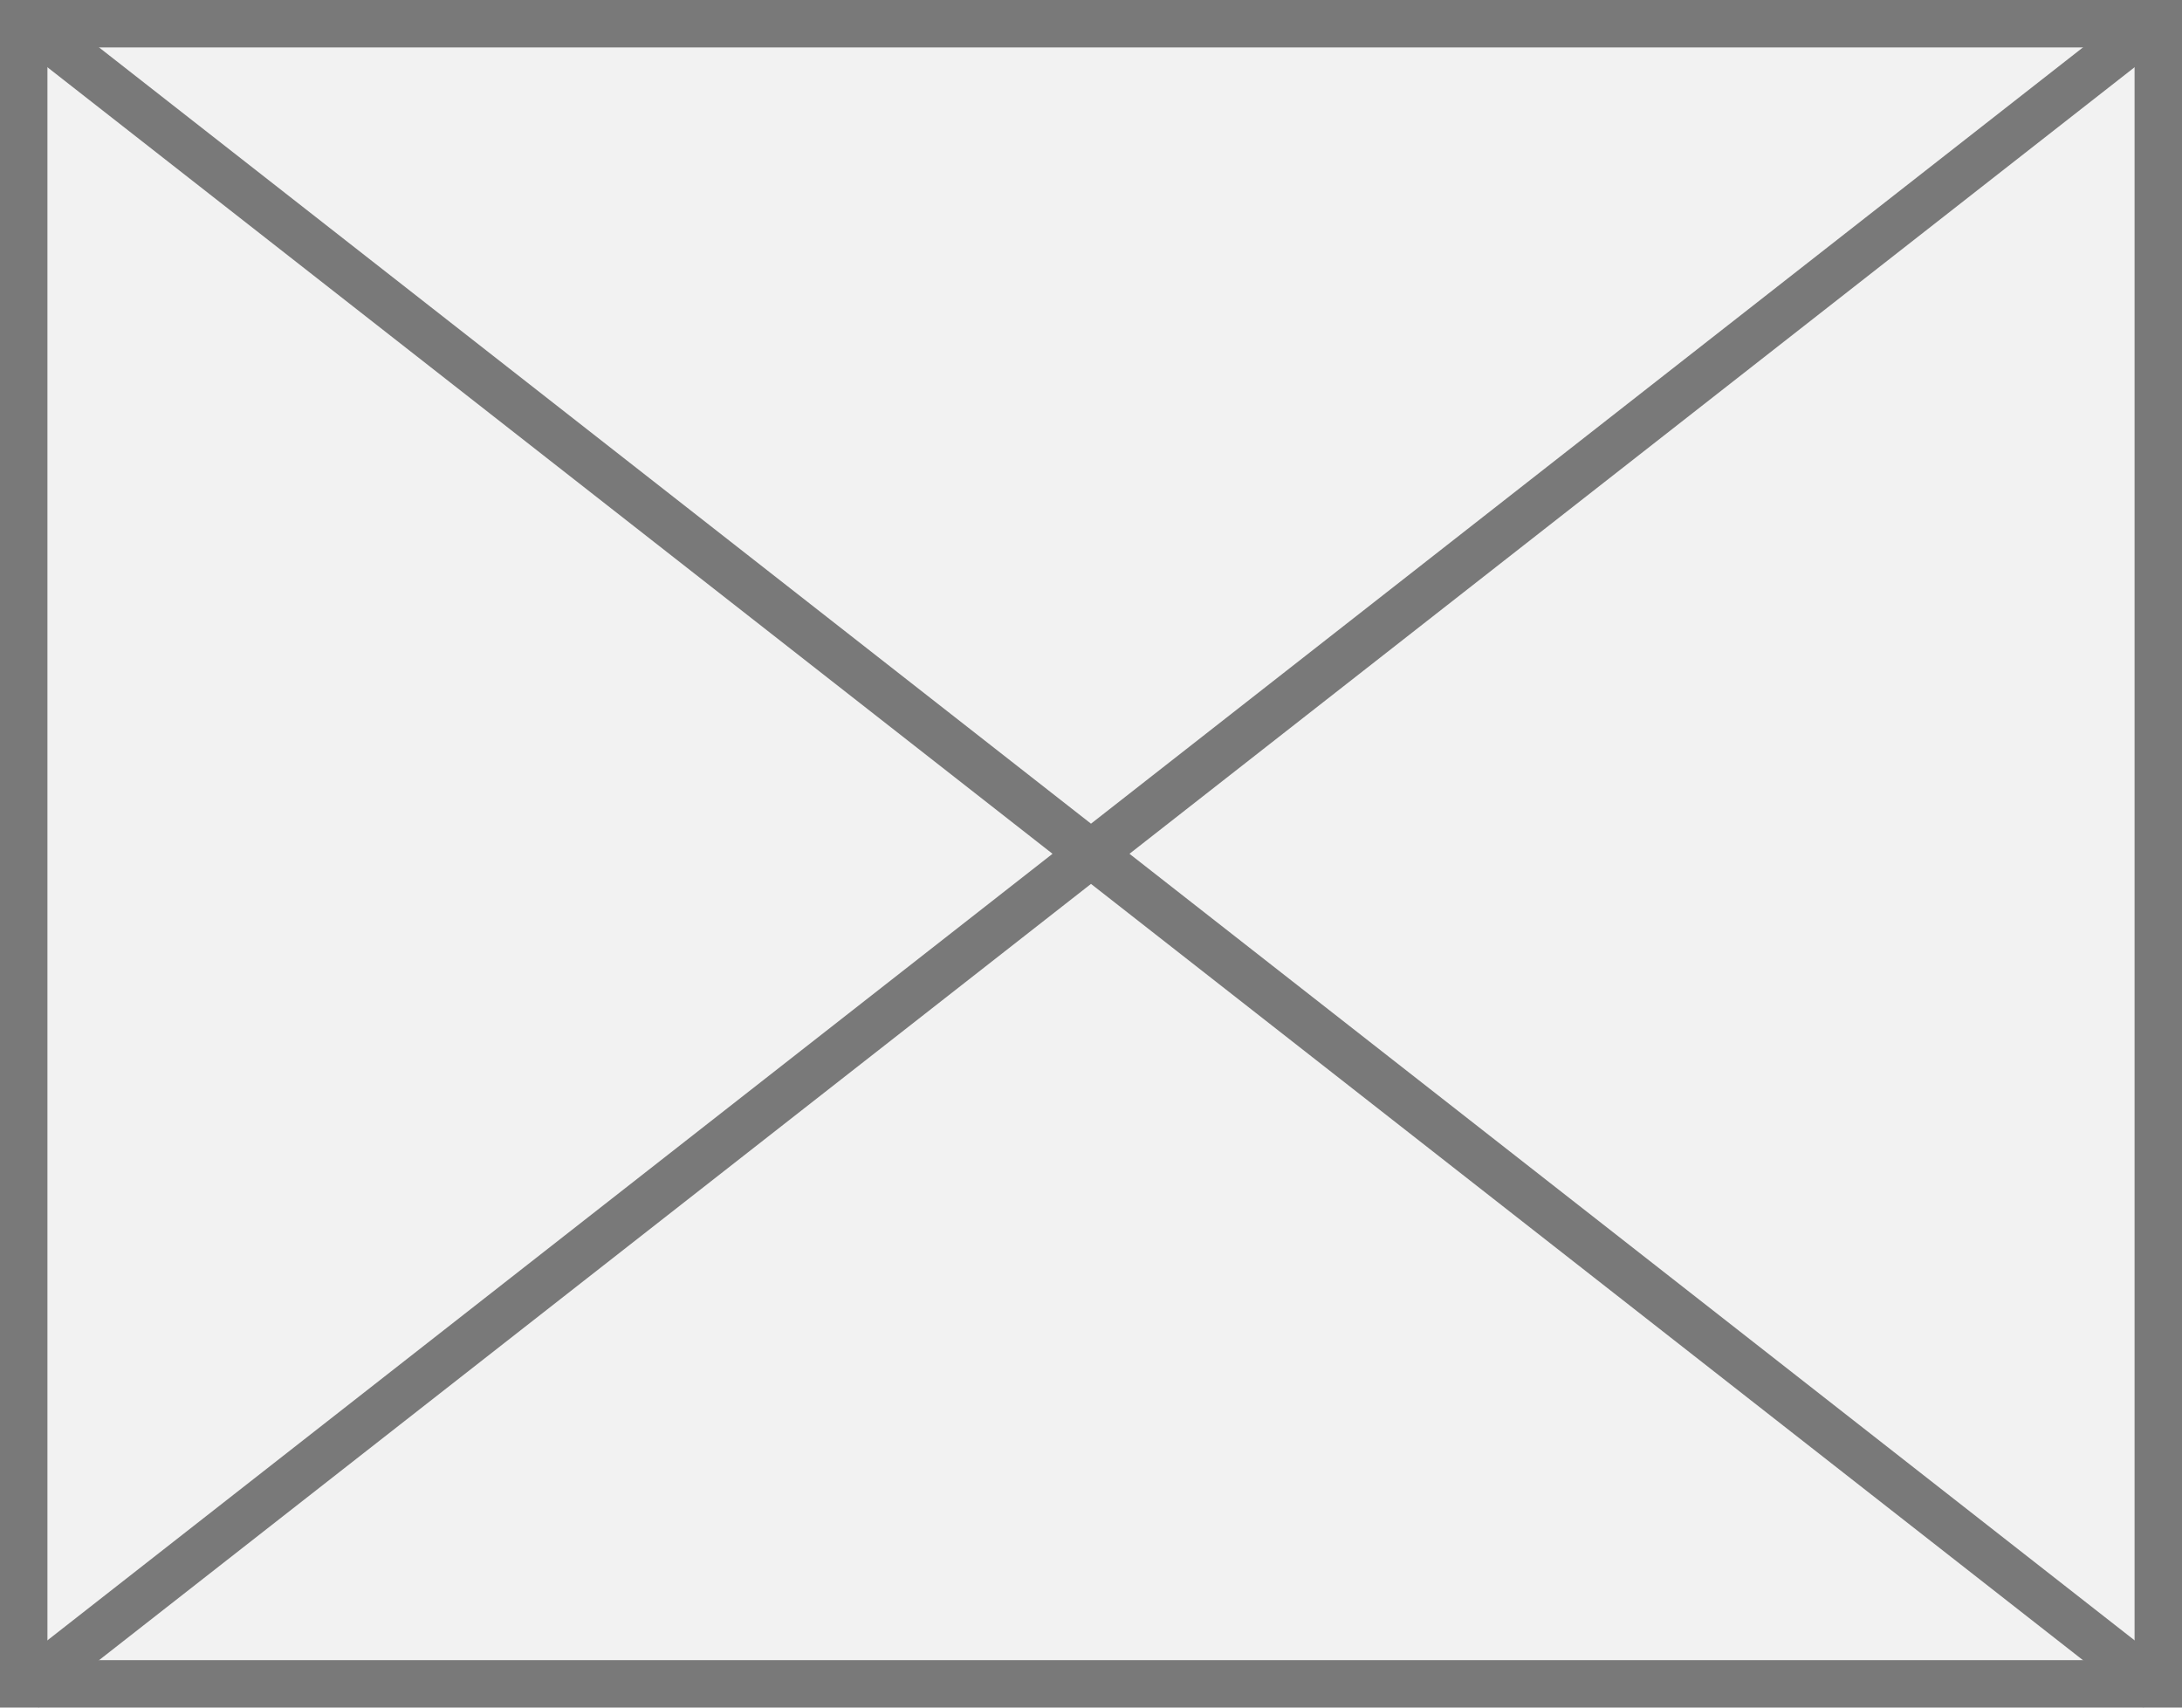
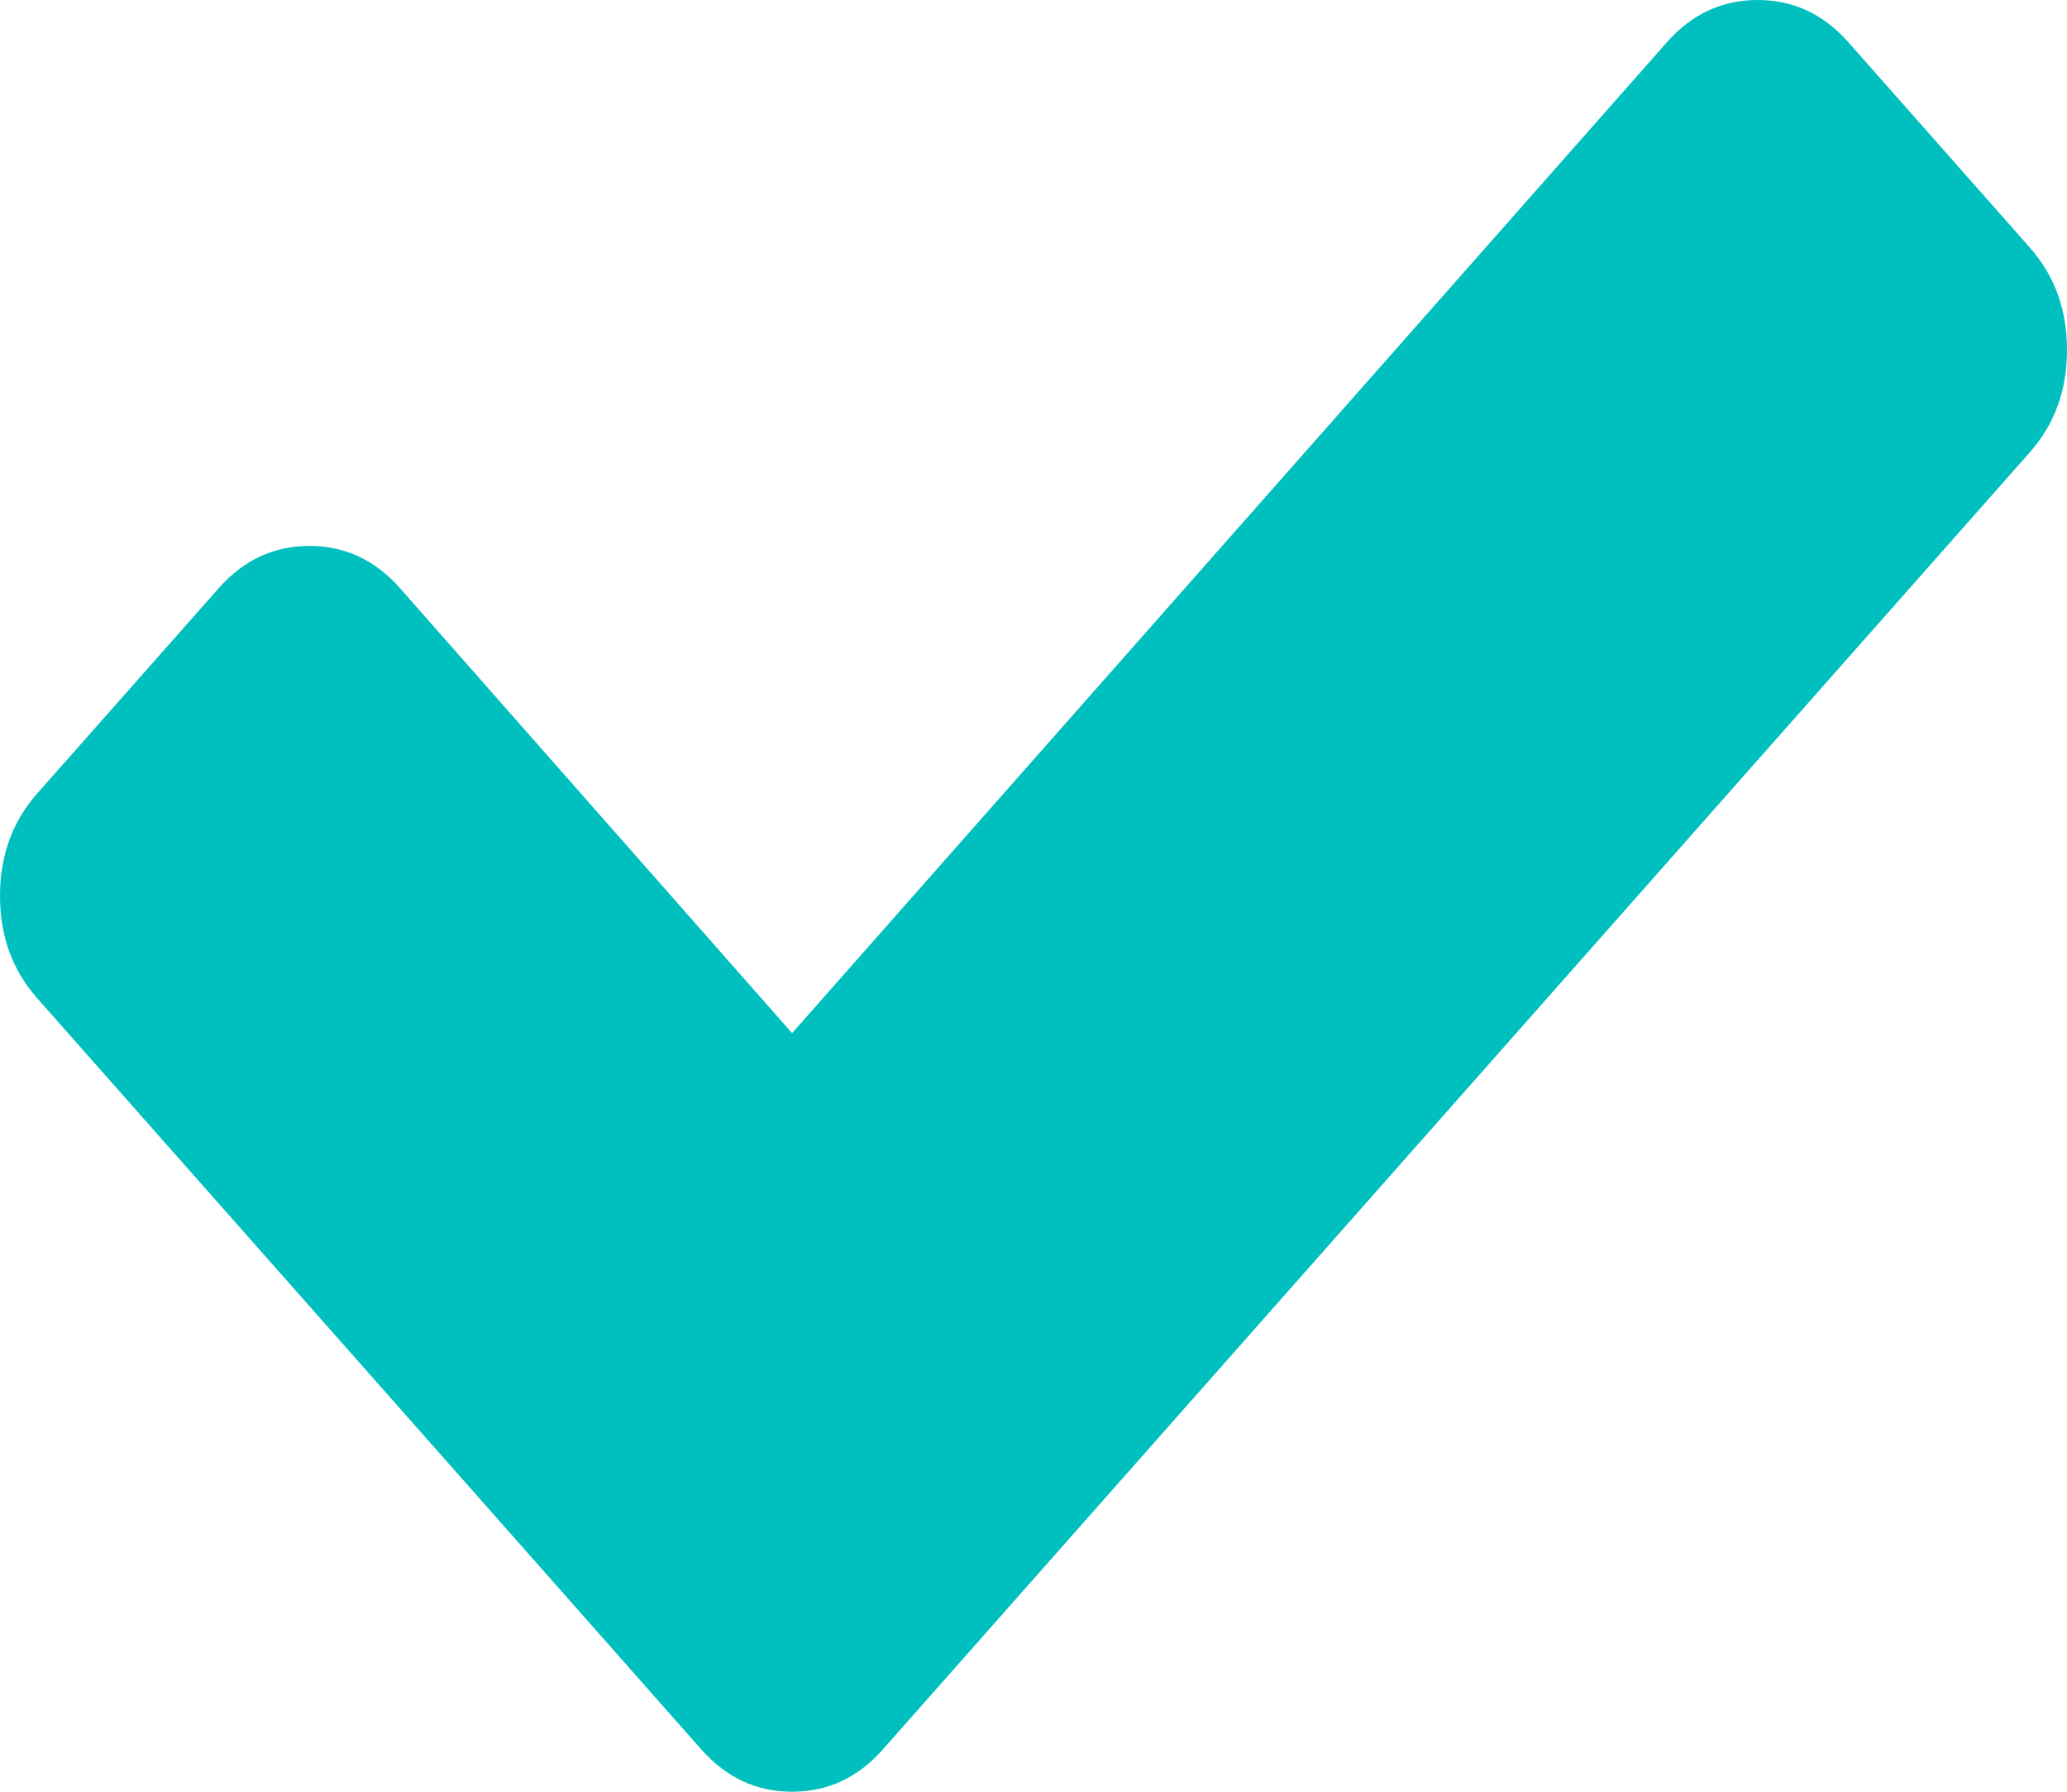
- <svg xmlns="http://www.w3.org/2000/svg" version="1.1" width="46px" height="36px">
-   <g transform="matrix(1 0 0 1 -1302 -278 )">
-     <path d="M 1302.5 278.5  L 1347.5 278.5  L 1347.5 313.5  L 1302.5 313.5  L 1302.5 278.5  Z " fill-rule="nonzero" fill="#f2f2f2" stroke="none" />
-     <path d="M 1302.5 278.5  L 1347.5 278.5  L 1347.5 313.5  L 1302.5 313.5  L 1302.5 278.5  Z " stroke-width="1" stroke="#797979" fill="none" />
-     <path d="M 1302.503 278.394  L 1347.497 313.606  M 1347.497 278.394  L 1302.503 313.606  " stroke-width="1" stroke="#797979" fill="none" />
+ <svg xmlns="http://www.w3.org/2000/svg" version="1.1" width="15px" height="13px">
+   <g transform="matrix(1 0 0 1 -360 -413 )">
+     <path d="M 14.729 1.795  C 14.91 1.999  15 2.247  15 2.539  C 15 2.831  14.91 3.079  14.729 3.283  L 7.723 11.205  L 6.406 12.694  C 6.226 12.898  6.006 13  5.748 13  C 5.49 13  5.271 12.898  5.09 12.694  L 3.774 11.205  L 0.271 7.244  C 0.09 7.04  0 6.792  0 6.5  C 0 6.208  0.09 5.96  0.271 5.756  L 1.587 4.268  C 1.768 4.063  1.987 3.961  2.245 3.961  C 2.503 3.961  2.723 4.063  2.903 4.268  L 5.748 7.496  L 12.097 0.306  C 12.277 0.102  12.497 0  12.755 0  C 13.013 0  13.232 0.102  13.413 0.306  L 14.729 1.795  Z " fill-rule="nonzero" fill="#00bfbf" stroke="none" transform="matrix(1 0 0 1 360 413 )" />
  </g>
</svg>
